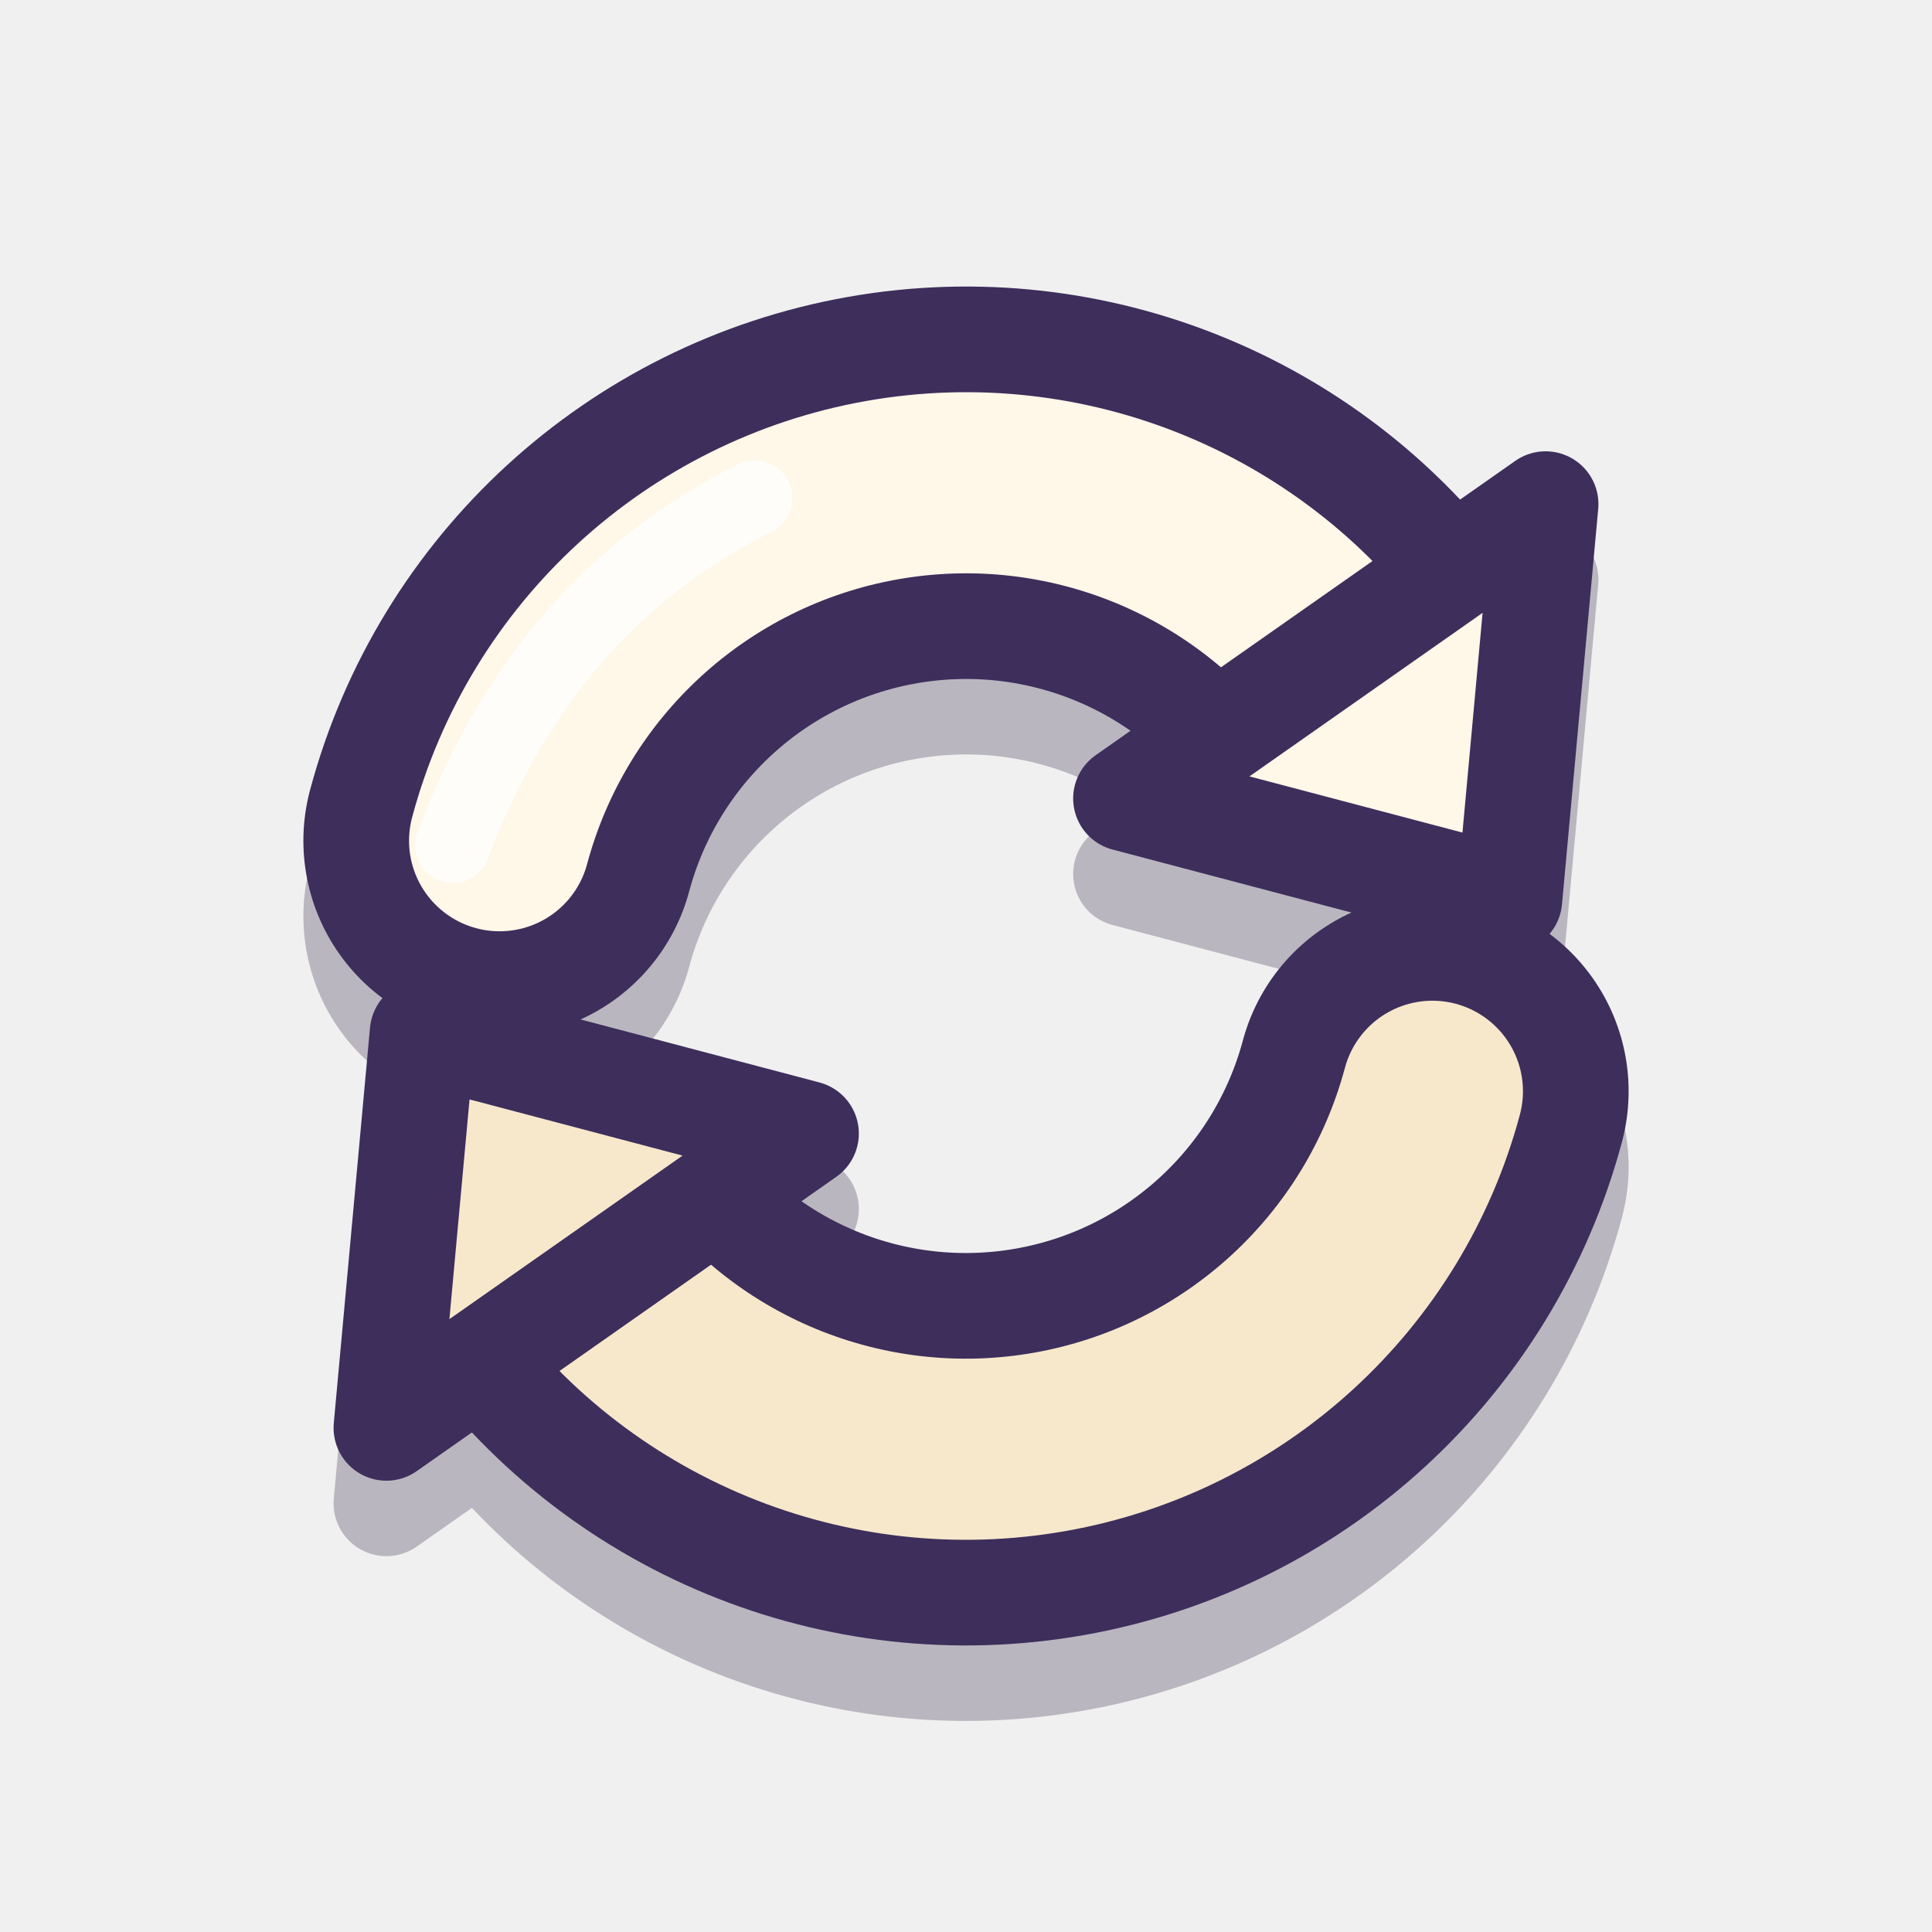
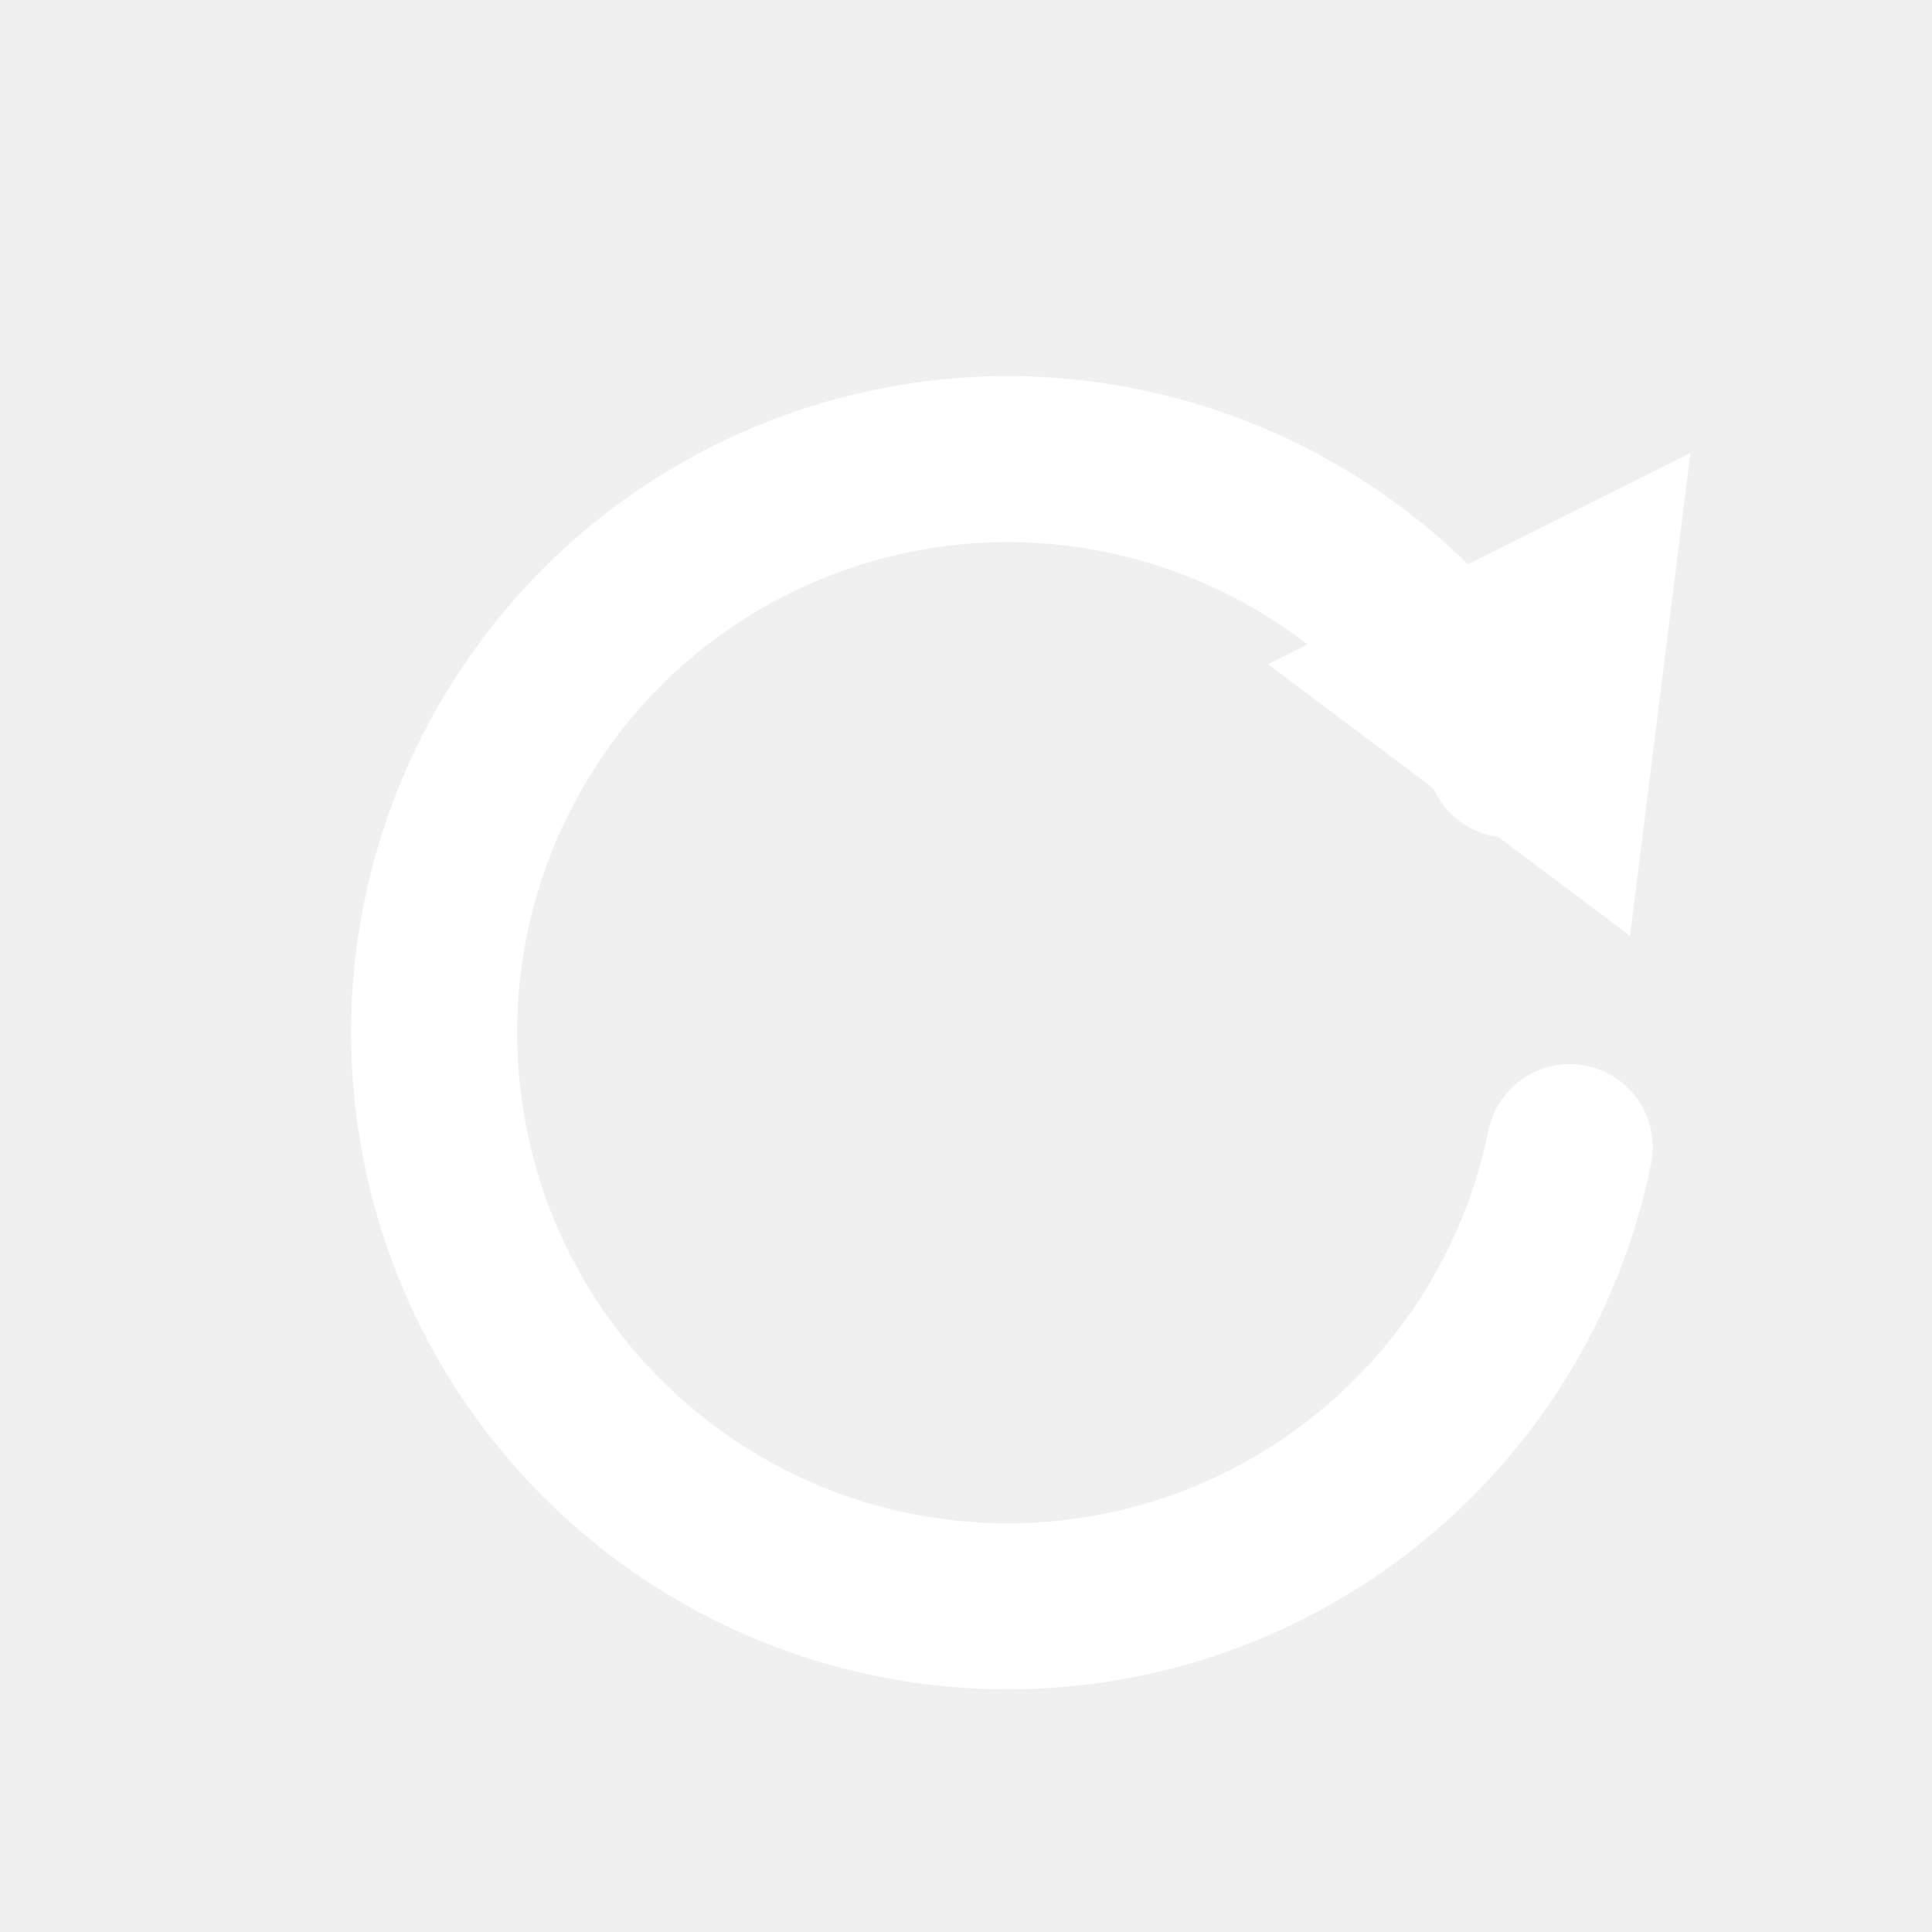
<svg xmlns="http://www.w3.org/2000/svg" width="256" height="256" viewBox="0 0 128 128">
-   <g transform="translate(0,5)" opacity="0.28" fill="#2B2142" stroke="#2B2142" stroke-width="7" stroke-linejoin="round" stroke-linecap="round">
-     <path d="M33.1 55.7 A32 32 0 0 1 90.2 45.6" fill="none" stroke="#2B2142" stroke-width="26" stroke-linejoin="round" stroke-linecap="round" />
-     <path d="M94.9 72.3 A32 32 0 0 1 37.8 82.4" fill="none" stroke="#2B2142" stroke-width="26" stroke-linejoin="round" stroke-linecap="round" />
-     <polygon points="100,59.6 102.4,33.4 74.6,52.9" />
-     <polygon points="28,68.4 25.6,94.6 53.4,75.1" />
-   </g>
-   <path d="M33.1 55.7 A32 32 0 0 1 90.2 45.6" fill="none" stroke="#3D2E5C" stroke-width="26" stroke-linejoin="round" stroke-linecap="round" />
-   <path d="M94.9 72.3 A32 32 0 0 1 37.8 82.4" fill="none" stroke="#3D2E5C" stroke-width="26" stroke-linejoin="round" stroke-linecap="round" />
-   <path d="M33.1 55.7 A32 32 0 0 1 90.2 45.6" fill="none" stroke="#FFF7E8" stroke-width="12" stroke-linejoin="round" stroke-linecap="round" />
-   <path d="M94.9 72.3 A32 32 0 0 1 37.8 82.4" fill="none" stroke="#F7E8CC" stroke-width="12" stroke-linejoin="round" stroke-linecap="round" />
-   <polygon points="100,59.6 102.4,33.4 74.6,52.9" fill="#FFF7E8" />
-   <polygon points="100,59.6 102.4,33.4 74.6,52.9" fill="none" stroke="#3D2E5C" stroke-width="7" stroke-linejoin="round" stroke-linecap="round" />
-   <polygon points="28,68.4 25.6,94.6 53.4,75.1" fill="#F7E8CC" />
-   <polygon points="28,68.4 25.6,94.6 53.4,75.1" fill="none" stroke="#3D2E5C" stroke-width="7" stroke-linejoin="round" stroke-linecap="round" />
-   <path d="M30 56 Q36 40 50 33" fill="none" stroke="#FFFFFF" stroke-opacity="0.75" stroke-width="5" stroke-linecap="round" />
+   <path d="M100 50 A38 38 0 1 0 104 76" fill="none" stroke="#FFFFFF" stroke-width="11" stroke-linecap="round" stroke-linejoin="round" />
+   <path d="M84 44 L112 30 L108 62 Z" fill="#FFFFFF" />
</svg>
